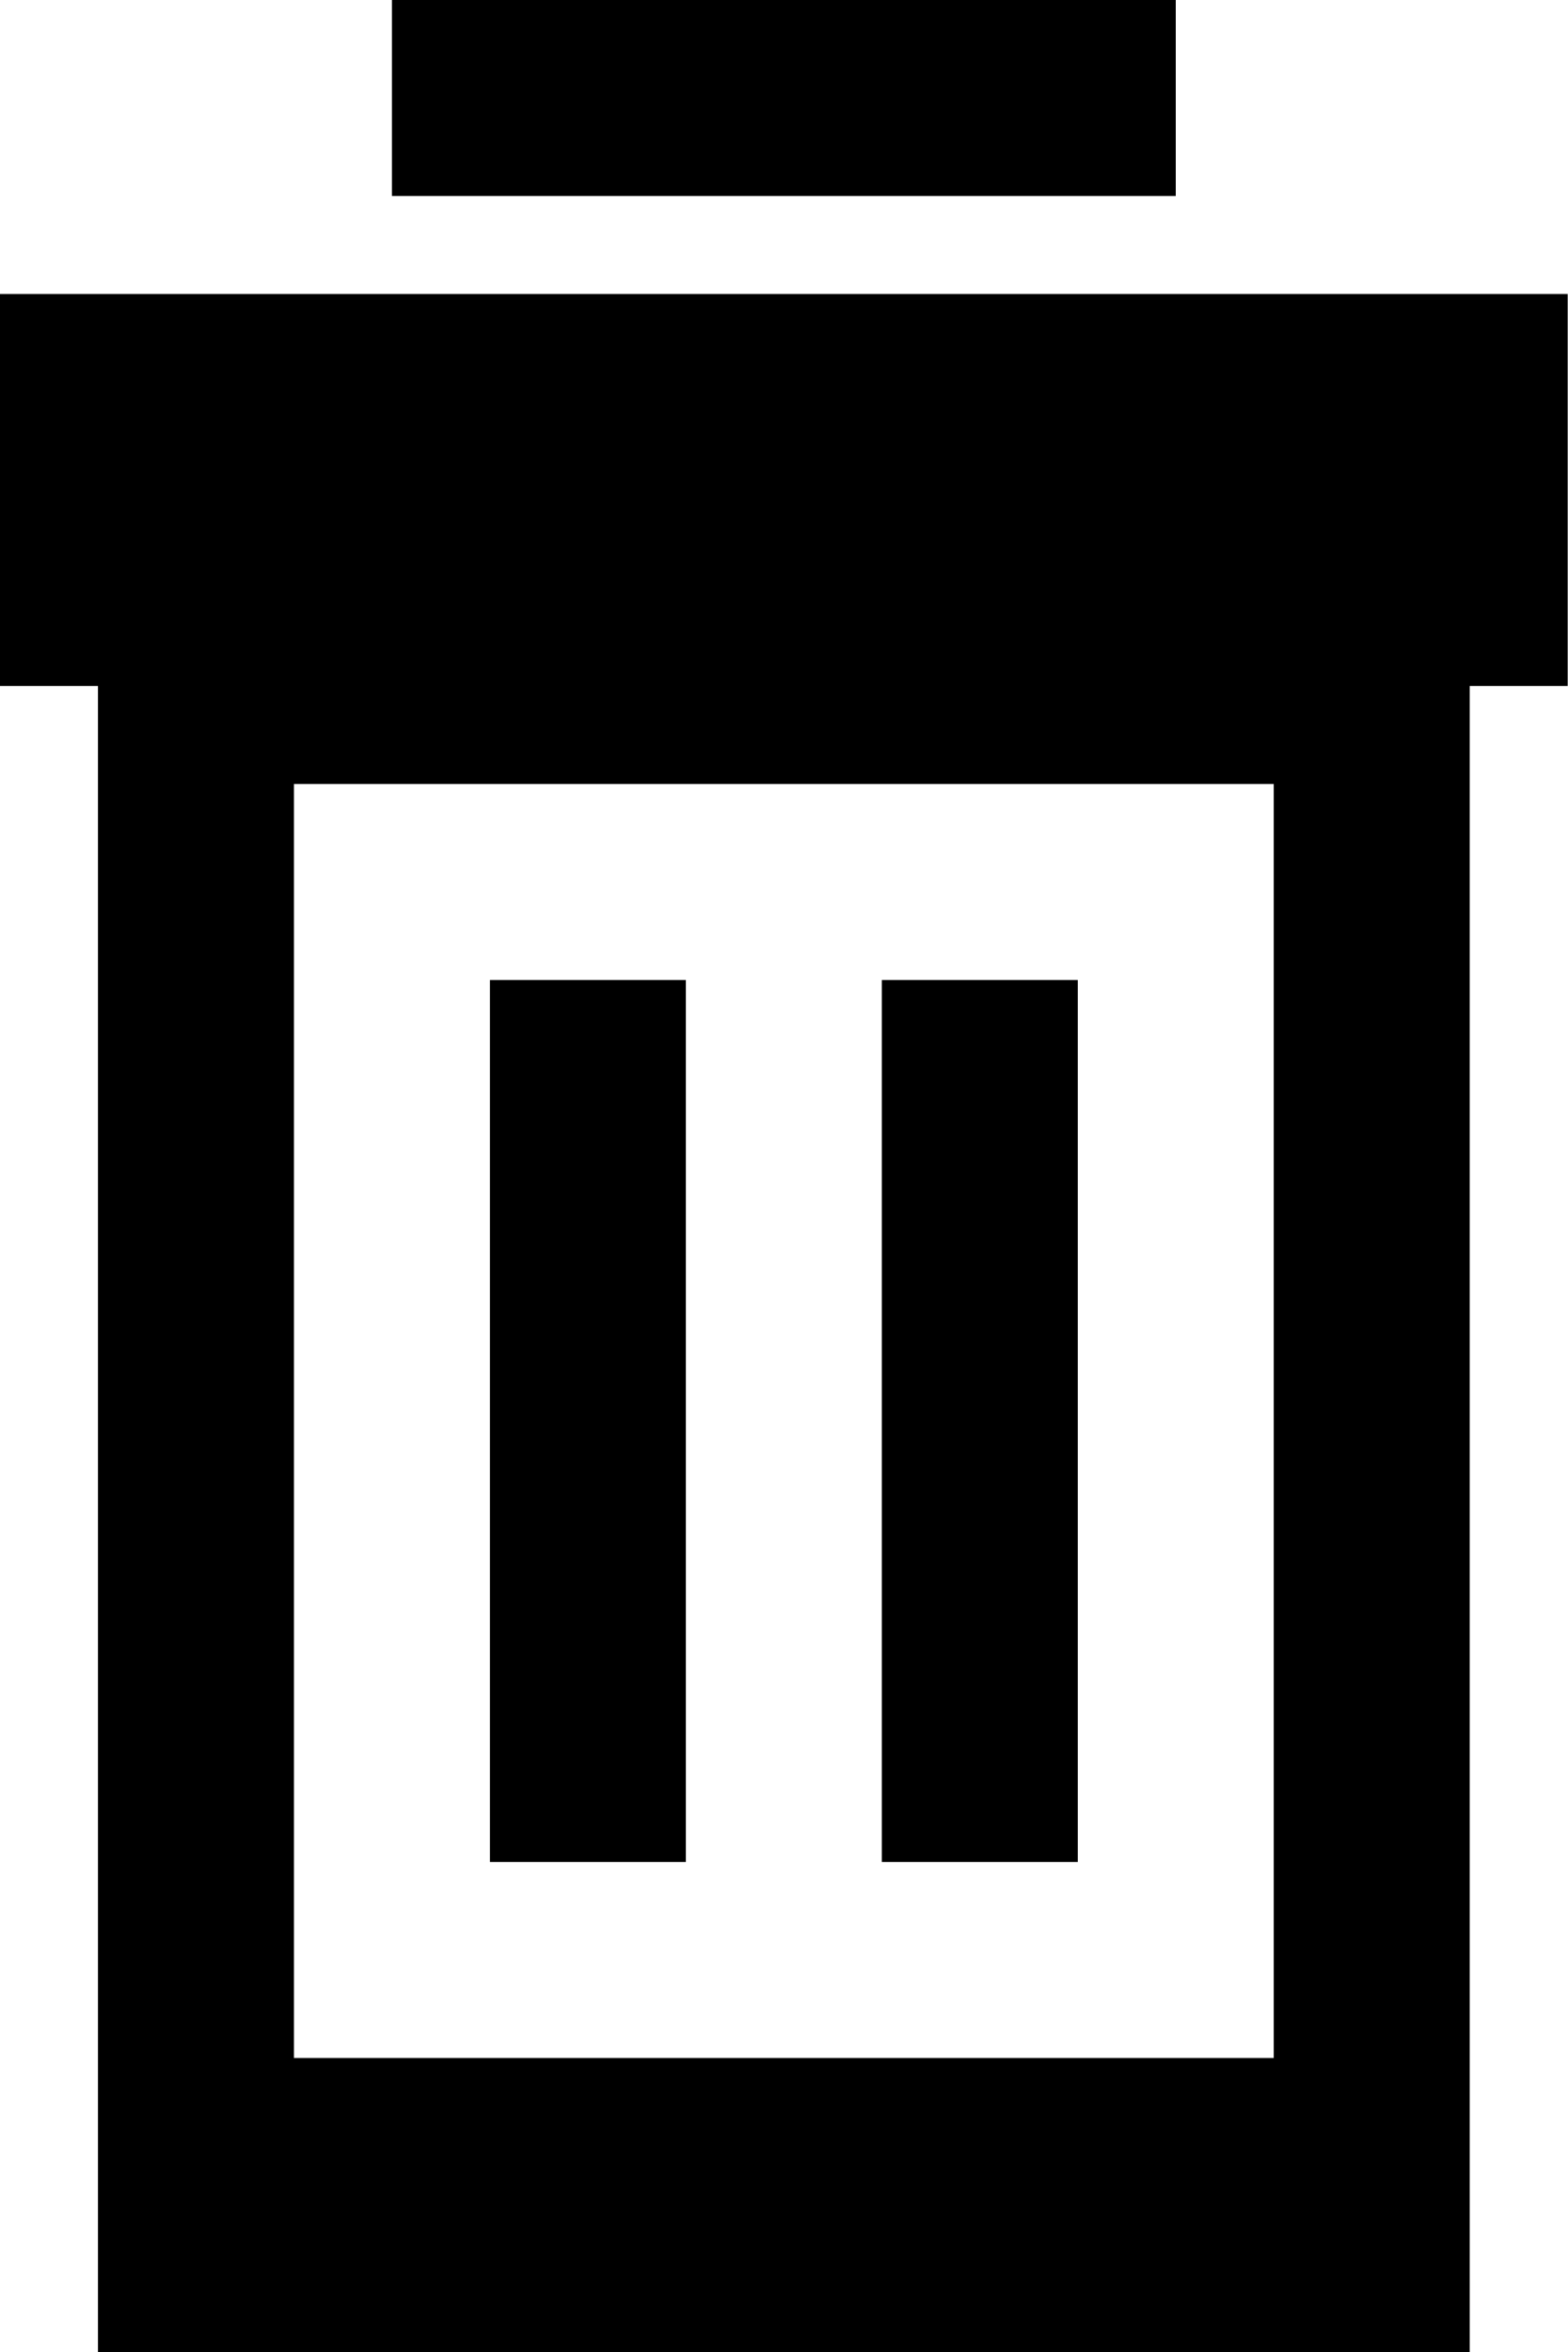
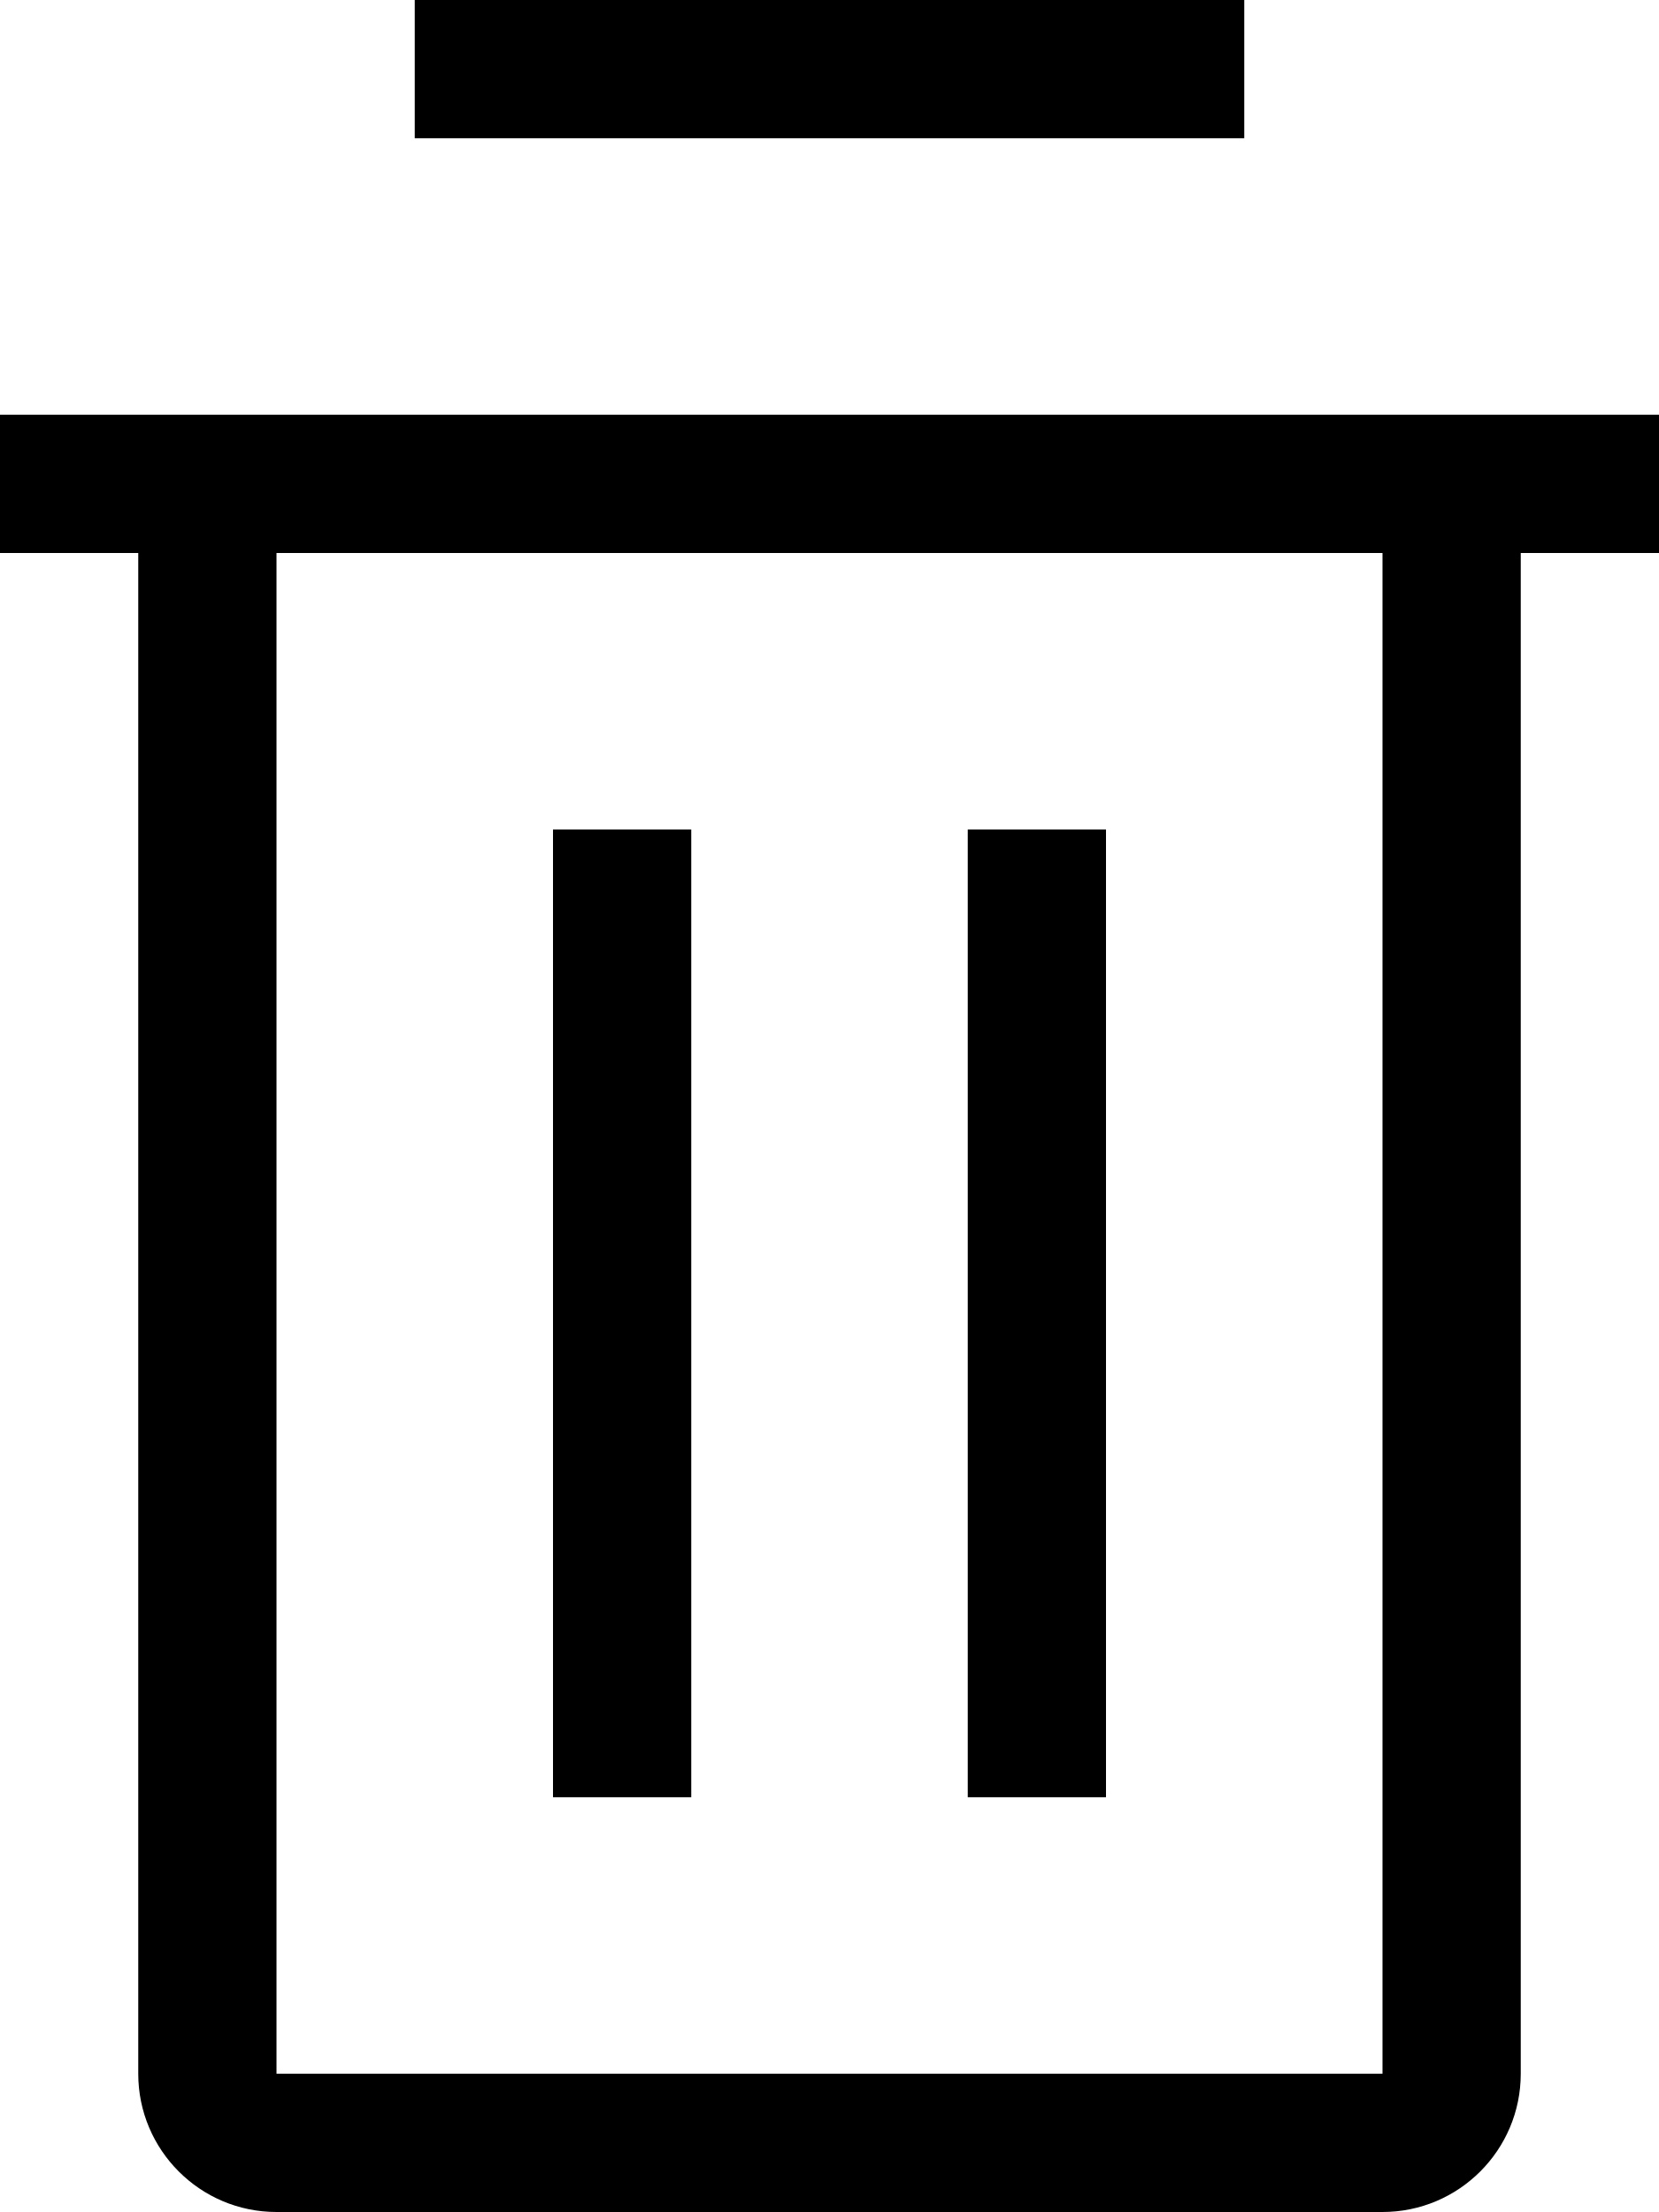
- <svg xmlns="http://www.w3.org/2000/svg" width="16px" height="24px" viewBox="0 0 16 24" version="1.1" fill-rule="evenodd">
-   <rect id="Rectangle-path" fill="#000000" x="4" y="0" width="8" height="2" />
-   <path d="M0,3 L0,7 L1,7 L1,24 L15,24 L15,7 L16,7 L16,3 L0,3 L0,3 L0,3 Z M13,21 L3,21 L3,8 L13,8 L13,21 L13,21 Z" id="Shape" fill="#000000" />
-   <rect id="Rectangle-path_1_" fill="#000000" x="5" y="10" width="2" height="9" />
-   <rect id="Rectangle-path_2_" fill="#000000" x="9" y="10" width="2" height="9" />
+ <svg xmlns="http://www.w3.org/2000/svg" width="12px" height="16px" viewBox="0 0 12 16" version="1.1">
+   <defs />
+   <g id="delete" stroke="none" stroke-width="1" fill="none" fill-rule="evenodd">
+     <path d="M11,4 L11,15 C11,15.552 10.552,16 10,16 L2,16 C1.448,16 1,15.552 1,15 L1,4 L0,4 L0,3 L12,3 L12,4 L11,4 Z M2,4 L2,15 L10,15 L10,4 L2,4 Z" id="Trashcan" fill="#000000" fill-rule="nonzero" />
+     <polygon id="detail" fill="#000000" fill-rule="nonzero" points="4 6 5 6 5 13 4 13" />
+     <polygon id="detail" fill="#000000" fill-rule="nonzero" points="7 6 8 6 8 13 7 13" />
+     <polygon id="lid" fill="#000000" fill-rule="nonzero" points="3 1 3 0 9 0 9 1" />
+   </g>
</svg>
